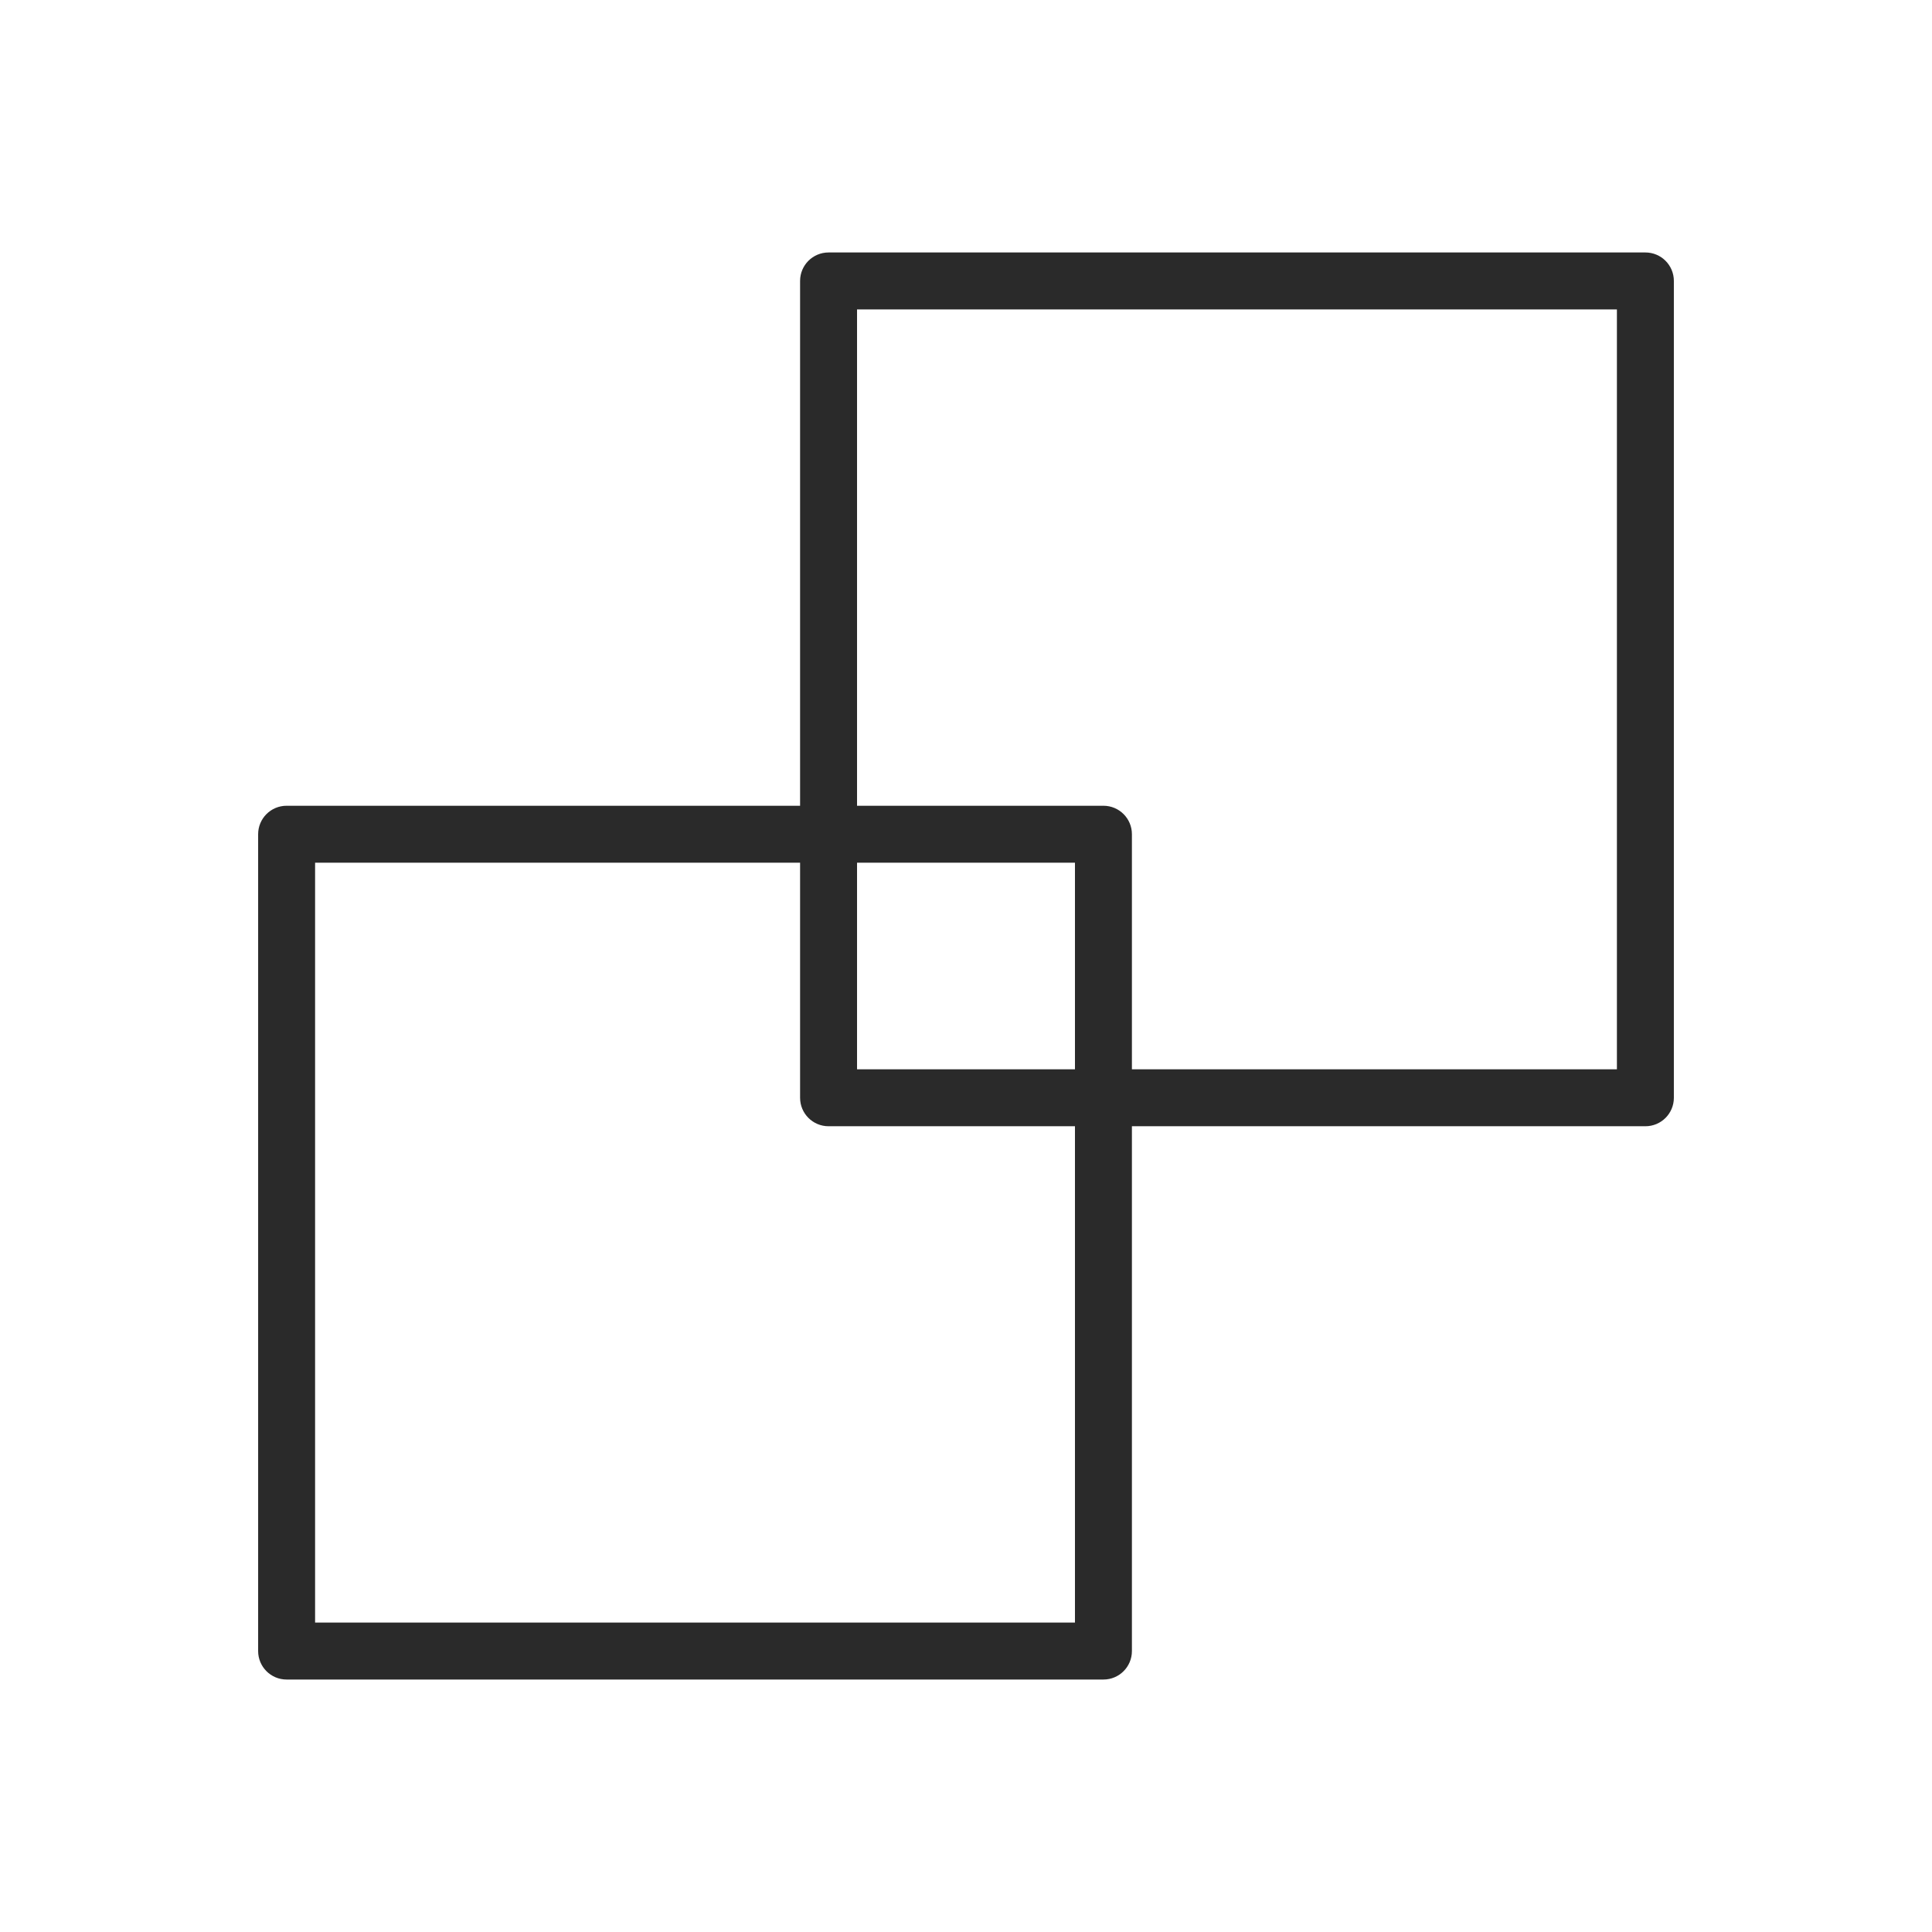
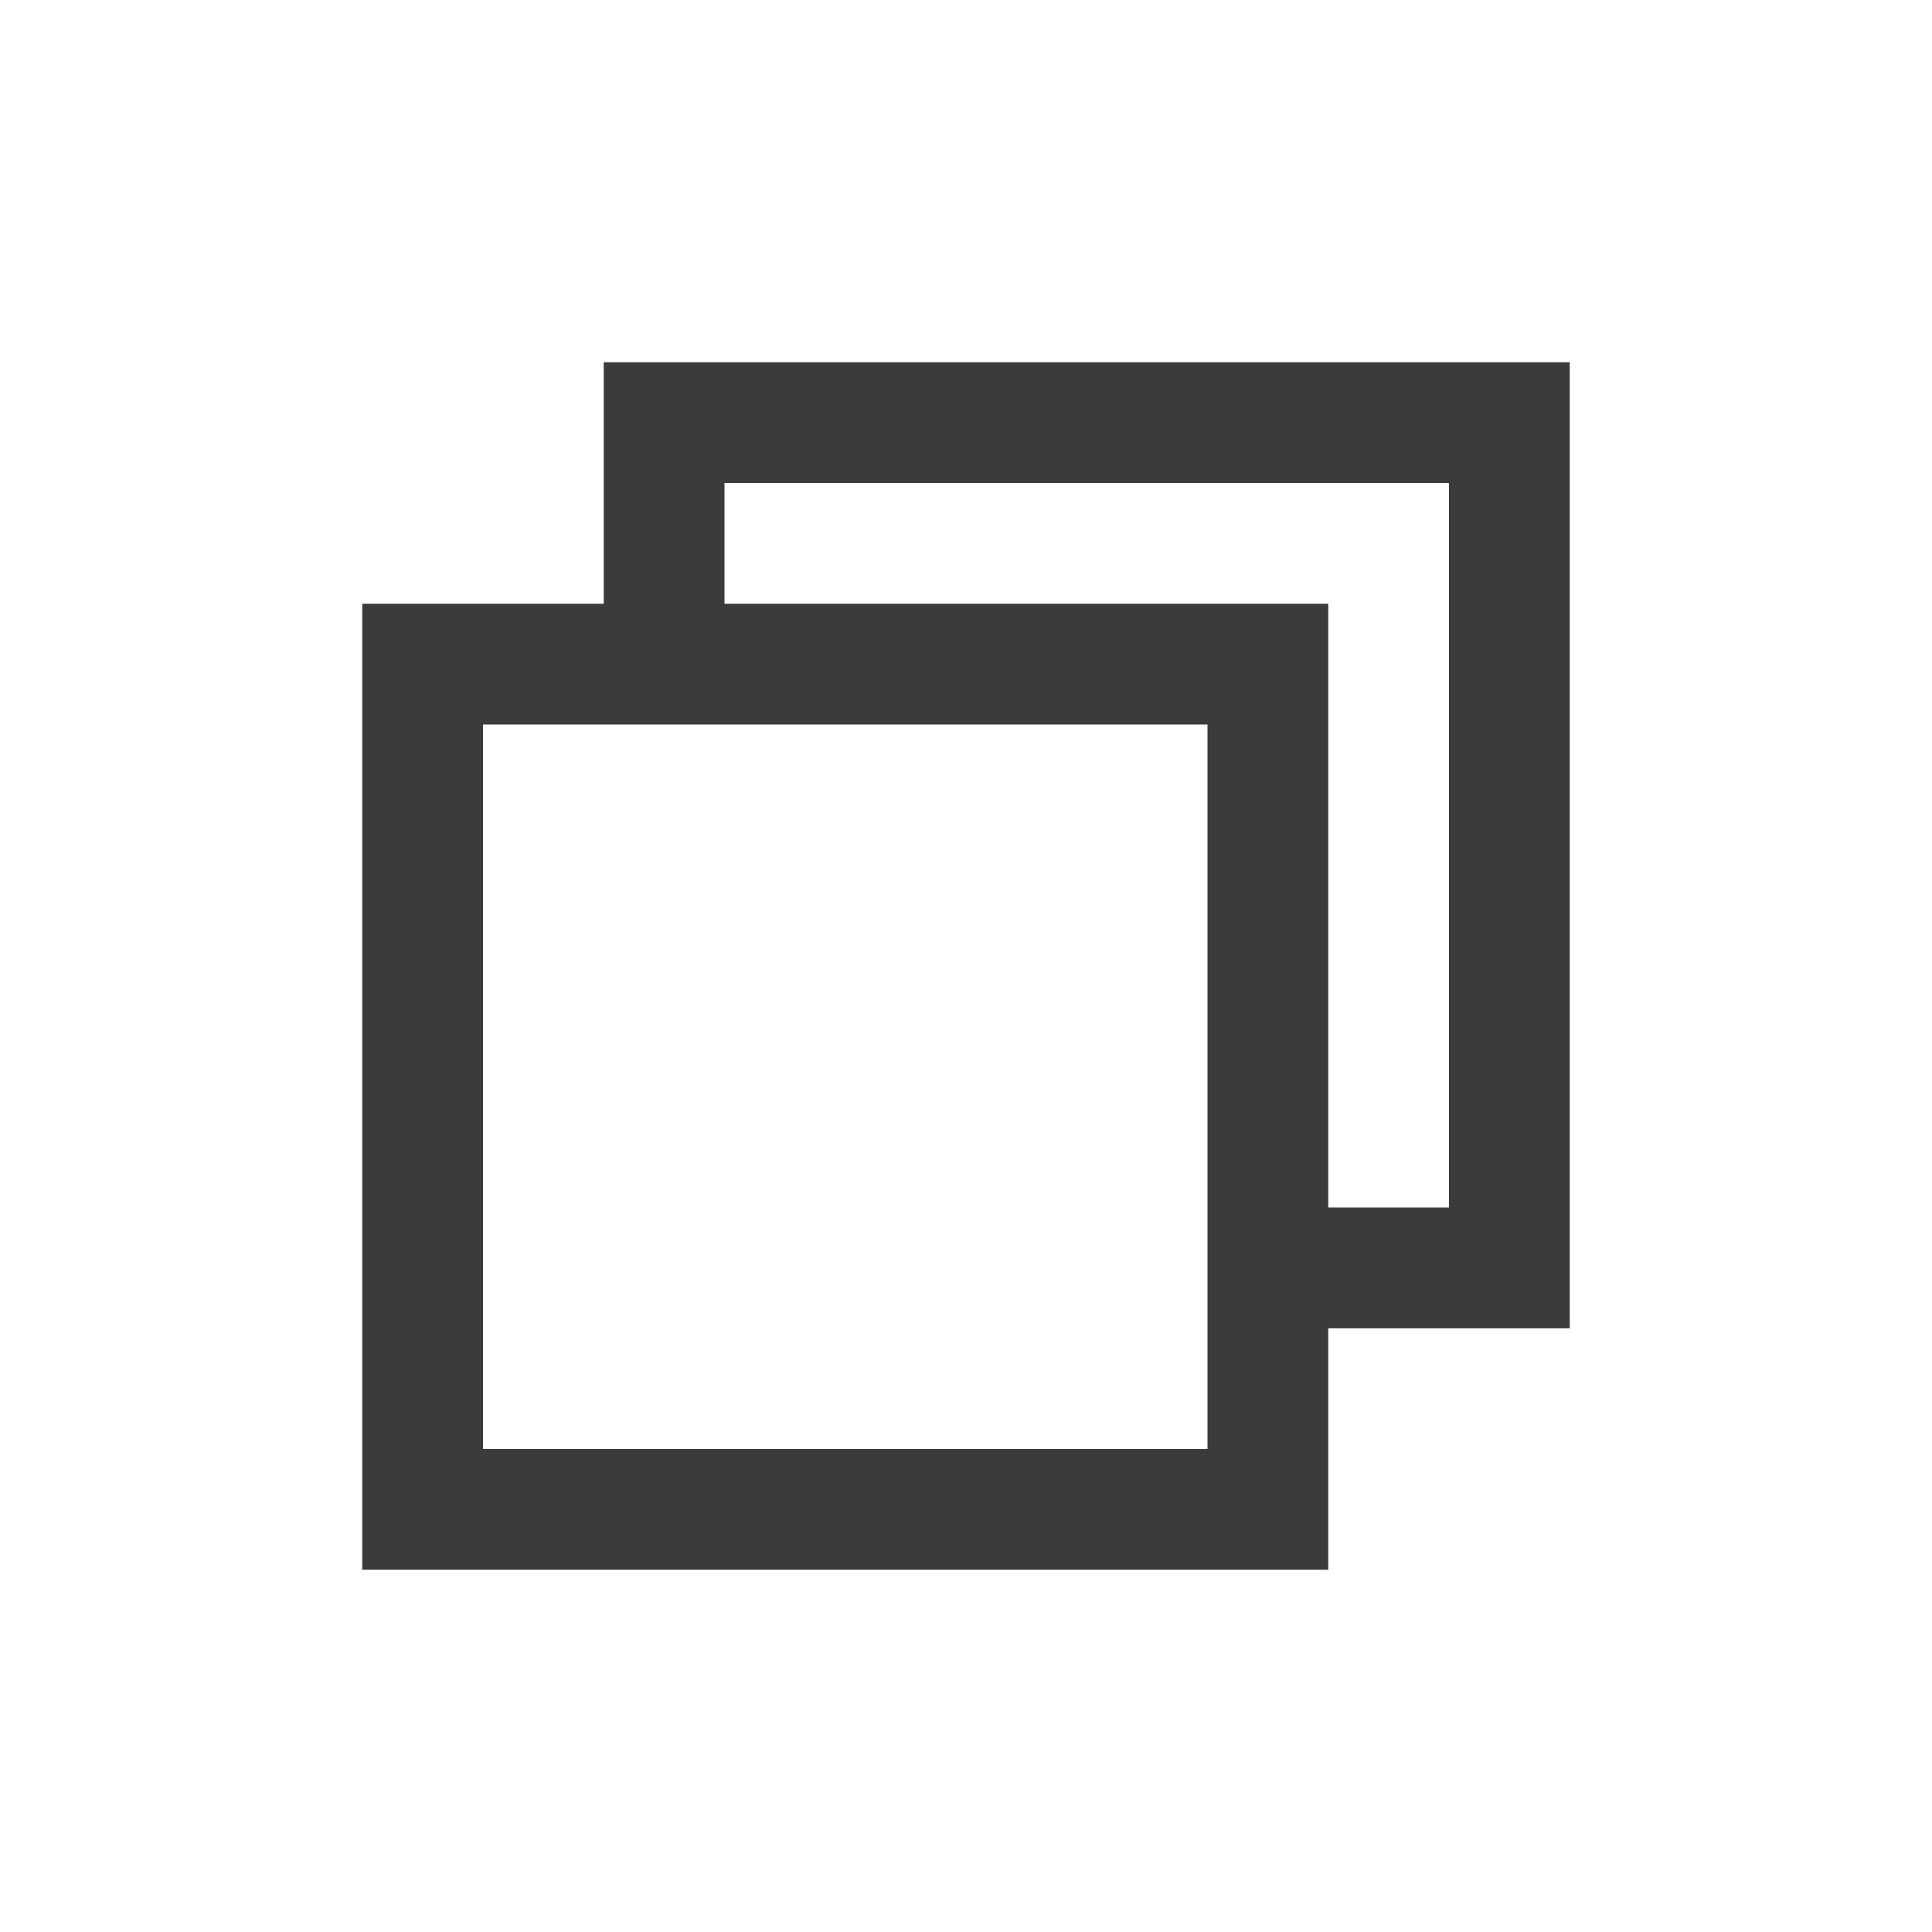
- <svg xmlns="http://www.w3.org/2000/svg" xmlns:ns1="http://schemas.microsoft.com/visio/2003/SVGExtensions/" width="512" height="512" viewBox="0 0 384 384" xml:space="preserve" class="st2" version="1.1" id="svg21" style="font-size:12px;overflow:visible;color-interpolation-filters:sRGB;fill:none;fill-rule:evenodd;stroke-linecap:square;stroke-miterlimit:3">
-   <defs id="defs25" />
-   <ns1:documentProperties ns1:langID="2052" ns1:viewMarkup="false" />
-   <style type="text/css" id="style2">
- 	
- 		.st1 {fill:#2a2a2a;stroke:none;stroke-linecap:butt;stroke-width:0.759}
- 		.st2 {fill:none;fill-rule:evenodd;font-size:12px;overflow:visible;stroke-linecap:square;stroke-miterlimit:3}
- 	
- 	</style>
-   <g ns1:mID="0" ns1:index="1" ns1:groupContext="foregroundPage" id="g19" transform="translate(-2.146535,0.843915)">
-     <ns1:pageProperties ns1:drawingScale="0.0393701" ns1:pageScale="0.0393701" ns1:drawingUnits="24" ns1:shadowOffsetX="9" ns1:shadowOffsetY="-9" />
-     <g id="group1090-1" ns1:mID="1090" ns1:groupContext="group">
-       <g id="shape1091-2" ns1:mID="1091" ns1:groupContext="shape" transform="translate(53.4533,-51.0236)">
-         <path d="M 168.01,384 H 5.66 C 2.53,384 0,381.47 0,378.34 V 215.99 c 0,-3.13 2.53,-5.66 5.66,-5.66 h 162.35 c 3.13,0 5.66,2.53 5.66,5.66 v 162.35 c 0,3.13 -2.53,5.66 -5.66,5.66 z M 11.32,372.68 H 162.35 V 221.65 H 11.32 Z" class="st1" id="path10" style="fill:#2a2a2a;stroke:none;stroke-width:0.759;stroke-linecap:butt" />
-       </g>
-       <g id="shape1092-4" ns1:mID="1092" ns1:groupContext="shape" transform="translate(161.17,-160.994)">
-         <path d="M 168.01,384 H 5.66 C 2.53,384 0,381.47 0,378.34 V 215.99 c 0,-3.13 2.53,-5.66 5.66,-5.66 h 162.35 c 3.13,0 5.66,2.53 5.66,5.66 v 162.35 c 0,3.13 -2.53,5.66 -5.66,5.66 z M 11.32,372.68 H 162.35 V 221.65 H 11.32 Z" class="st1" id="path15" style="fill:#2a2a2a;stroke:none;stroke-width:0.759;stroke-linecap:butt" />
-       </g>
-     </g>
-   </g>
+ <svg xmlns="http://www.w3.org/2000/svg" width="16" height="16" viewBox="0 0 16 16">
+   <rect x="3.5" y="5.5" width="7" height="7" fill="none" stroke="#3b3b3b" stroke-width="1" />
+   <path d="M5.5 5.5V3.5H12.5V10.5H10.5" fill="none" stroke="#3b3b3b" stroke-width="1" />
</svg>
